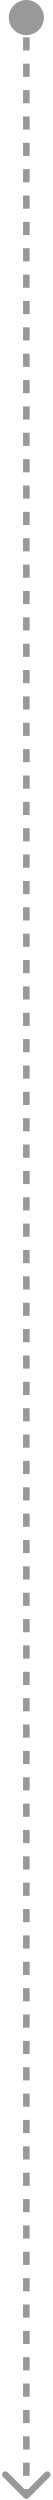
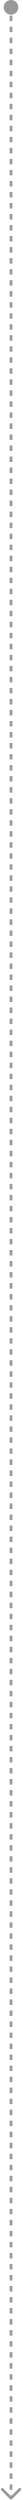
- <svg xmlns="http://www.w3.org/2000/svg" width="24" height="1139" viewBox="0 0 24 1139" fill="none">
-   <path d="M12 0C7.582 1.93129e-07 4 3.582 4 8C4 12.418 7.582 16 12 16C16.418 16 20 12.418 20 8C20 3.582 16.418 -1.93129e-07 12 0ZM10.939 1138.06C11.525 1138.65 12.475 1138.65 13.061 1138.06L22.607 1128.51C23.192 1127.93 23.192 1126.98 22.607 1126.39C22.021 1125.81 21.071 1125.81 20.485 1126.39L12 1134.88L3.515 1126.39C2.929 1125.81 1.979 1125.81 1.393 1126.39C0.808 1126.98 0.808 1127.93 1.393 1128.51L10.939 1138.06ZM10.5 8L10.5 11.003L13.5 11.003L13.5 8L10.5 8ZM10.5 17.008L10.5 23.013L13.5 23.013L13.5 17.008L10.5 17.008ZM10.5 29.019L10.5 35.024L13.5 35.024L13.5 29.019L10.5 29.019ZM10.5 41.029L10.5 47.035L13.5 47.035L13.5 41.029L10.5 41.029ZM10.5 53.04L10.5 59.045L13.5 59.045L13.5 53.04L10.5 53.04ZM10.5 65.05L10.5 71.056L13.5 71.056L13.5 65.05L10.5 65.05ZM10.5 77.061L10.5 83.067L13.5 83.067L13.5 77.061L10.5 77.061ZM10.5 89.072L10.5 95.077L13.5 95.077L13.5 89.072L10.5 89.072ZM10.5 101.082L10.5 107.088L13.5 107.088L13.5 101.082L10.5 101.082ZM10.5 113.093L10.5 119.098L13.5 119.098L13.5 113.093L10.5 113.093ZM10.5 125.104L10.5 131.109L13.5 131.109L13.5 125.104L10.5 125.104ZM10.5 137.114L10.5 143.12L13.5 143.12L13.5 137.114L10.5 137.114ZM10.5 149.125L10.5 155.13L13.5 155.13L13.5 149.125L10.5 149.125ZM10.5 161.136L10.5 167.141L13.5 167.141L13.5 161.136L10.5 161.136ZM10.5 173.146L10.5 179.152L13.5 179.152L13.5 173.146L10.5 173.146ZM10.5 185.157L10.5 191.162L13.5 191.162L13.5 185.157L10.5 185.157ZM10.5 197.168L10.5 203.173L13.5 203.173L13.5 197.168L10.5 197.168ZM10.5 209.178L10.5 215.184L13.5 215.184L13.5 209.178L10.5 209.178ZM10.5 221.189L10.5 227.194L13.5 227.194L13.5 221.189L10.5 221.189ZM10.5 233.2L10.5 239.205L13.5 239.205L13.5 233.2L10.5 233.2ZM10.5 245.21L10.5 251.216L13.5 251.216L13.5 245.21L10.5 245.21ZM10.5 257.221L10.5 263.226L13.5 263.226L13.5 257.221L10.5 257.221ZM10.5 269.231L10.5 275.237L13.5 275.237L13.5 269.231L10.5 269.231ZM10.5 281.242L10.5 287.247L13.5 287.247L13.5 281.242L10.5 281.242ZM10.5 293.253L10.5 299.258L13.5 299.258L13.5 293.253L10.5 293.253ZM10.5 305.263L10.5 311.269L13.5 311.269L13.5 305.263L10.5 305.263ZM10.5 317.274L10.5 323.279L13.5 323.279L13.5 317.274L10.5 317.274ZM10.5 329.285L10.5 335.29L13.5 335.29L13.5 329.285L10.5 329.285ZM10.5 341.295L10.5 347.301L13.5 347.301L13.5 341.295L10.5 341.295ZM10.5 353.306L10.5 359.311L13.5 359.311L13.5 353.306L10.5 353.306ZM10.5 365.316L10.5 371.322L13.5 371.322L13.5 365.316L10.5 365.316ZM10.5 377.327L10.5 383.332L13.5 383.332L13.5 377.327L10.5 377.327ZM10.5 389.338L10.5 395.343L13.5 395.343L13.5 389.338L10.5 389.338ZM10.5 401.348L10.5 407.354L13.5 407.354L13.5 401.348L10.5 401.348ZM10.5 413.359L10.5 419.364L13.5 419.364L13.5 413.359L10.5 413.359ZM10.5 425.37L10.5 431.375L13.5 431.375L13.5 425.37L10.5 425.37ZM10.5 437.38L10.5 443.385L13.5 443.385L13.5 437.38L10.5 437.38ZM10.5 449.391L10.5 455.396L13.5 455.396L13.5 449.391L10.5 449.391ZM10.5 461.401L10.5 467.407L13.5 467.407L13.5 461.401L10.5 461.401ZM10.5 473.412L10.5 479.417L13.5 479.417L13.5 473.412L10.5 473.412ZM10.5 485.423L10.5 491.428L13.5 491.428L13.5 485.423L10.5 485.423ZM10.5 497.433L10.5 503.439L13.5 503.439L13.5 497.433L10.5 497.433ZM10.5 509.444L10.5 515.449L13.5 515.449L13.5 509.444L10.5 509.444ZM10.5 521.455L10.5 527.46L13.5 527.46L13.5 521.455L10.5 521.455ZM10.5 533.465L10.5 539.47L13.5 539.47L13.5 533.465L10.5 533.465ZM10.5 545.476L10.5 551.481L13.5 551.481L13.5 545.476L10.5 545.476ZM10.5 557.486L10.5 563.492L13.5 563.492L13.5 557.486L10.5 557.486ZM10.5 569.497L10.5 575.502L13.5 575.502L13.5 569.497L10.5 569.497ZM10.5 581.508L10.5 587.513L13.5 587.513L13.5 581.508L10.5 581.508ZM10.5 593.518L10.5 599.524L13.5 599.524L13.5 593.518L10.5 593.518ZM10.5 605.529L10.5 611.534L13.5 611.534L13.5 605.529L10.5 605.529ZM10.5 617.539L10.5 623.545L13.5 623.545L13.5 617.539L10.5 617.539ZM10.5 629.55L10.5 635.555L13.5 635.555L13.5 629.55L10.5 629.55ZM10.5 641.561L10.5 647.566L13.5 647.566L13.5 641.561L10.5 641.561ZM10.5 653.571L10.5 659.577L13.5 659.577L13.5 653.571L10.5 653.571ZM10.5 665.582L10.5 671.587L13.5 671.587L13.5 665.582L10.5 665.582ZM10.5 677.593L10.5 683.598L13.5 683.598L13.5 677.593L10.5 677.593ZM10.5 689.603L10.5 695.609L13.5 695.609L13.5 689.603L10.5 689.603ZM10.5 701.614L10.5 707.619L13.5 707.619L13.5 701.614L10.5 701.614ZM10.5 713.624L10.5 719.63L13.5 719.63L13.5 713.624L10.5 713.624ZM10.5 725.635L10.5 731.64L13.5 731.64L13.5 725.635L10.5 725.635ZM10.5 737.646L10.5 743.651L13.5 743.651L13.5 737.646L10.5 737.646ZM10.5 749.656L10.5 755.662L13.5 755.662L13.5 749.656L10.5 749.656ZM10.5 761.667L10.5 767.672L13.5 767.672L13.5 761.667L10.5 761.667ZM10.5 773.678L10.5 779.683L13.5 779.683L13.5 773.678L10.5 773.678ZM10.5 785.688L10.5 791.693L13.5 791.693L13.5 785.688L10.5 785.688ZM10.5 797.699L10.5 803.704L13.5 803.704L13.5 797.699L10.5 797.699ZM10.5 809.709L10.5 815.715L13.5 815.715L13.5 809.709L10.5 809.709ZM10.5 821.72L10.5 827.725L13.5 827.725L13.5 821.72L10.5 821.72ZM10.5 833.731L10.5 839.736L13.5 839.736L13.5 833.731L10.5 833.731ZM10.5 845.741L10.5 851.747L13.5 851.747L13.5 845.741L10.5 845.741ZM10.5 857.752L10.5 863.757L13.5 863.757L13.5 857.752L10.5 857.752ZM10.5 869.763L10.5 875.768L13.5 875.768L13.5 869.763L10.5 869.763ZM10.5 881.773L10.5 887.778L13.5 887.778L13.5 881.773L10.5 881.773ZM10.5 893.784L10.5 899.789L13.5 899.789L13.5 893.784L10.5 893.784ZM10.5 905.794L10.5 911.8L13.5 911.8L13.5 905.794L10.5 905.794ZM10.5 917.805L10.5 923.81L13.5 923.81L13.5 917.805L10.5 917.805ZM10.5 929.816L10.5 935.821L13.5 935.821L13.5 929.816L10.5 929.816ZM10.5 941.826L10.5 947.831L13.5 947.831L13.5 941.826L10.5 941.826ZM10.5 953.837L10.5 959.842L13.5 959.842L13.5 953.837L10.5 953.837ZM10.5 965.847L10.5 971.853L13.5 971.853L13.5 965.847L10.5 965.847ZM10.5 977.858L10.5 983.863L13.5 983.863L13.5 977.858L10.5 977.858ZM10.5 989.869L10.5 995.874L13.5 995.874L13.5 989.869L10.5 989.869ZM10.5 1001.88L10.5 1007.88L13.5 1007.88L13.5 1001.88L10.5 1001.88ZM10.5 1013.89L10.5 1019.9L13.5 1019.9L13.5 1013.89L10.5 1013.89ZM10.5 1025.9L10.5 1031.91L13.5 1031.91L13.5 1025.9L10.5 1025.9ZM10.5 1037.91L10.5 1043.92L13.5 1043.92L13.5 1037.91L10.5 1037.91ZM10.5 1049.92L10.5 1055.93L13.5 1055.93L13.5 1049.92L10.5 1049.92ZM10.5 1061.93L10.5 1067.94L13.5 1067.94L13.5 1061.93L10.5 1061.93ZM10.5 1073.94L10.5 1079.95L13.5 1079.95L13.5 1073.94L10.5 1073.94ZM10.5 1085.95L10.5 1091.96L13.5 1091.96L13.5 1085.95L10.5 1085.95ZM10.5 1097.96L10.5 1103.97L13.5 1103.97L13.5 1097.96L10.5 1097.96ZM10.5 1109.98L10.5 1115.98L13.5 1115.98L13.5 1109.98L10.5 1109.98ZM10.5 1121.99L10.5 1127.99L13.5 1127.99L13.5 1121.99L10.5 1121.99ZM10.5 1134L10.5 1137L13.5 1137L13.5 1134L10.5 1134Z" fill="#999999" />
+ <svg xmlns="http://www.w3.org/2000/svg" width="24" height="2722" viewBox="0 0 24 2722" fill="none">
+   <path d="M12 0C7.582 1.93129e-07 4 3.582 4 8C4 12.418 7.582 16 12 16C16.418 16 20 12.418 20 8C20 3.582 16.418 -1.93129e-07 12 0ZM10.94 2721.06C11.525 2721.65 12.475 2721.65 13.061 2721.06L22.607 2711.51C23.192 2710.93 23.192 2709.98 22.607 2709.39C22.021 2708.81 21.071 2708.81 20.485 2709.39L12 2717.88L3.515 2709.39C2.929 2708.81 1.979 2708.81 1.394 2709.39C0.808 2709.98 0.808 2710.93 1.394 2711.51L10.94 2721.06ZM10.5 8L10.5 11L13.5 11L13.5 8L10.5 8ZM10.5 17L10.5 23L13.5 23L13.5 17L10.5 17ZM10.5 29L10.5 35L13.5 35L13.5 29L10.5 29ZM10.5 41L10.5 47L13.5 47L13.5 41L10.5 41ZM10.5 53L10.5 59L13.5 59L13.5 53L10.5 53ZM10.5 65L10.5 71L13.5 71L13.5 65L10.5 65ZM10.5 77L10.5 83L13.5 83L13.5 77L10.5 77ZM10.5 89L10.5 95L13.5 95L13.5 89L10.5 89ZM10.5 101L10.5 107L13.5 107L13.5 101L10.5 101ZM10.5 113L10.5 119L13.5 119L13.5 113L10.5 113ZM10.5 125L10.5 131L13.5 131L13.5 125L10.5 125ZM10.5 137L10.5 143L13.5 143L13.5 137L10.5 137ZM10.5 149L10.5 155L13.5 155L13.5 149L10.5 149ZM10.5 161L10.5 167L13.5 167L13.5 161L10.5 161ZM10.5 173L10.5 179L13.5 179L13.5 173L10.5 173ZM10.5 185L10.5 191L13.5 191L13.5 185L10.5 185ZM10.5 197L10.5 203L13.5 203L13.5 197L10.5 197ZM10.5 209L10.5 215L13.5 215L13.5 209L10.5 209ZM10.5 221L10.5 227L13.5 227L13.5 221L10.5 221ZM10.5 233L10.5 239L13.5 239L13.5 233L10.5 233ZM10.5 245L10.5 251L13.5 251L13.5 245L10.5 245ZM10.5 257L10.5 263L13.5 263L13.5 257L10.5 257ZM10.5 269L10.5 275L13.5 275L13.5 269L10.5 269ZM10.5 281L10.5 287L13.5 287L13.5 281L10.5 281ZM10.5 293L10.5 299L13.5 299L13.5 293L10.5 293ZM10.5 305L10.5 311L13.5 311L13.5 305L10.5 305ZM10.5 317L10.5 323L13.5 323L13.5 317L10.5 317ZM10.5 329L10.5 335L13.5 335L13.5 329L10.5 329ZM10.5 341L10.5 347L13.5 347L13.5 341L10.5 341ZM10.5 353L10.5 359L13.5 359L13.5 353L10.5 353ZM10.5 365L10.5 371L13.5 371L13.5 365L10.5 365ZM10.5 377L10.5 383L13.5 383L13.5 377L10.5 377ZM10.5 389L10.5 395L13.5 395L13.5 389L10.5 389ZM10.5 401L10.5 407L13.5 407L13.5 401L10.5 401ZM10.5 413L10.5 419L13.5 419L13.5 413L10.5 413ZM10.5 425L10.5 431L13.5 431L13.5 425L10.5 425ZM10.5 437L10.5 443L13.5 443L13.5 437L10.5 437ZM10.5 449L10.5 455L13.5 455L13.5 449L10.5 449ZM10.5 461L10.5 467L13.5 467L13.5 461L10.5 461ZM10.5 473L10.5 479L13.5 479L13.5 473L10.5 473ZM10.5 485L10.5 491L13.5 491L13.5 485L10.5 485ZM10.5 497L10.5 503L13.5 503L13.5 497L10.5 497ZM10.5 509L10.5 515L13.5 515L13.5 509L10.5 509ZM10.5 521L10.5 527L13.5 527L13.5 521L10.5 521ZM10.5 533L10.5 539L13.5 539L13.5 533L10.5 533ZM10.5 545L10.5 551L13.5 551L13.5 545L10.5 545ZM10.5 557L10.5 563L13.5 563L13.5 557L10.5 557ZM10.5 569L10.5 575L13.5 575L13.5 569L10.5 569ZM10.5 581L10.5 587L13.5 587L13.5 581L10.5 581ZM10.5 593L10.5 599L13.5 599L13.5 593L10.5 593ZM10.5 605L10.5 611L13.5 611L13.5 605L10.5 605ZM10.5 617L10.5 623L13.5 623L13.5 617L10.5 617ZM10.5 629L10.5 635L13.5 635L13.5 629L10.5 629ZM10.5 641L10.5 647L13.5 647L13.5 641L10.5 641ZM10.5 653L10.5 659L13.5 659L13.5 653L10.5 653ZM10.5 665L10.5 671L13.5 671L13.5 665L10.5 665ZM10.5 677L10.5 683L13.5 683L13.5 677L10.5 677ZM10.5 689L10.5 695L13.5 695L13.5 689L10.5 689ZM10.5 701L10.5 707L13.5 707L13.5 701L10.5 701ZM10.5 713L10.5 719L13.5 719L13.5 713L10.5 713ZM10.5 725L10.5 731L13.5 731L13.5 725L10.5 725ZM10.5 737L10.5 743L13.5 743L13.5 737L10.5 737ZM10.5 749L10.5 755L13.5 755L13.5 749L10.5 749ZM10.5 761L10.5 767L13.5 767L13.5 761L10.5 761ZM10.5 773L10.5 779L13.5 779L13.5 773L10.5 773ZM10.5 785L10.5 791L13.5 791L13.5 785L10.5 785ZM10.5 797L10.5 803L13.5 803L13.5 797L10.5 797ZM10.5 809L10.5 815L13.5 815L13.5 809L10.5 809ZM10.5 821L10.5 827L13.5 827L13.5 821L10.5 821ZM10.5 833L10.5 839L13.5 839L13.5 833L10.5 833ZM10.5 845L10.5 851L13.5 851L13.5 845L10.5 845ZM10.5 857L10.5 863L13.5 863L13.5 857L10.5 857ZM10.5 869L10.5 875L13.5 875L13.5 869L10.5 869ZM10.5 881L10.5 887L13.5 887L13.5 881L10.5 881ZM10.5 893L10.5 899L13.5 899L13.5 893L10.5 893ZM10.5 905L10.5 911L13.5 911L13.5 905L10.5 905ZM10.5 917L10.5 923L13.5 923L13.5 917L10.5 917ZM10.5 929L10.5 935L13.5 935L13.5 929L10.5 929ZM10.5 941L10.5 947L13.5 947L13.5 941L10.5 941ZM10.5 953L10.5 959L13.5 959L13.5 953L10.5 953ZM10.5 965L10.5 971L13.5 971L13.5 965L10.5 965ZM10.5 977L10.5 983L13.5 983L13.5 977L10.5 977ZM10.5 989L10.5 995L13.5 995L13.5 989L10.5 989ZM10.5 1001L10.5 1007L13.5 1007L13.5 1001L10.5 1001ZM10.5 1013L10.5 1019L13.5 1019L13.5 1013L10.5 1013ZM10.5 1025L10.5 1031L13.5 1031L13.5 1025L10.5 1025ZM10.5 1037L10.5 1043L13.5 1043L13.5 1037L10.5 1037ZM10.5 1049L10.5 1055L13.5 1055L13.5 1049L10.5 1049ZM10.5 1061L10.5 1067L13.5 1067L13.5 1061L10.5 1061ZM10.5 1073L10.5 1079L13.5 1079L13.5 1073L10.5 1073ZM10.5 1085L10.5 1091L13.5 1091L13.5 1085L10.5 1085ZM10.5 1097L10.5 1103L13.5 1103L13.5 1097L10.5 1097ZM10.5 1109L10.5 1115L13.5 1115L13.5 1109L10.5 1109ZM10.5 1121L10.5 1127L13.5 1127L13.5 1121L10.5 1121ZM10.5 1133L10.5 1139L13.5 1139L13.5 1133L10.5 1133ZM10.5 1145L10.5 1151L13.5 1151L13.5 1145L10.5 1145ZM10.5 1157L10.5 1163L13.5 1163L13.5 1157L10.5 1157ZM10.5 1169L10.5 1175L13.5 1175L13.5 1169L10.5 1169ZM10.5 1181L10.5 1187L13.5 1187L13.5 1181L10.5 1181ZM10.5 1193L10.5 1199L13.5 1199L13.5 1193L10.5 1193ZM10.5 1205L10.5 1211L13.5 1211L13.5 1205L10.5 1205ZM10.5 1217L10.5 1223L13.5 1223L13.5 1217L10.5 1217ZM10.5 1229L10.5 1235L13.5 1235L13.5 1229L10.5 1229ZM10.5 1241L10.5 1247L13.5 1247L13.5 1241L10.5 1241ZM10.5 1253L10.5 1259L13.5 1259L13.5 1253L10.5 1253ZM10.5 1265L10.5 1271L13.5 1271L13.5 1265L10.5 1265ZM10.5 1277L10.5 1283L13.5 1283L13.5 1277L10.5 1277ZM10.5 1289L10.5 1295L13.5 1295L13.5 1289L10.5 1289ZM10.5 1301L10.5 1307L13.5 1307L13.5 1301L10.5 1301ZM10.5 1313L10.5 1319L13.5 1319L13.5 1313L10.5 1313ZM10.5 1325L10.5 1331L13.5 1331L13.5 1325L10.5 1325ZM10.5 1337L10.5 1343L13.5 1343L13.5 1337L10.5 1337ZM10.5 1349L10.5 1355L13.5 1355L13.5 1349L10.5 1349ZM10.5 1361L10.5 1367L13.5 1367L13.5 1361L10.5 1361ZM10.5 1373L10.5 1379L13.5 1379L13.5 1373L10.5 1373ZM10.5 1385L10.5 1391L13.5 1391L13.5 1385L10.5 1385ZM10.5 1397L10.5 1403L13.5 1403L13.5 1397L10.5 1397ZM10.5 1409L10.5 1415L13.5 1415L13.5 1409L10.5 1409ZM10.5 1421L10.5 1427L13.5 1427L13.5 1421L10.5 1421ZM10.5 1433L10.5 1439L13.5 1439L13.5 1433L10.5 1433ZM10.5 1445L10.5 1451L13.5 1451L13.5 1445L10.5 1445ZM10.5 1457L10.5 1463L13.5 1463L13.5 1457L10.5 1457ZM10.5 1469L10.5 1475L13.5 1475L13.5 1469L10.5 1469ZM10.5 1481L10.5 1487L13.5 1487L13.5 1481L10.5 1481ZM10.5 1493L10.5 1499L13.5 1499L13.5 1493L10.5 1493ZM10.5 1505L10.5 1511L13.5 1511L13.5 1505L10.5 1505ZM10.5 1517L10.5 1523L13.5 1523L13.5 1517L10.5 1517ZM10.5 1529L10.5 1535L13.5 1535L13.5 1529L10.5 1529ZM10.5 1541L10.5 1547L13.5 1547L13.5 1541L10.5 1541ZM10.5 1553L10.5 1559L13.5 1559L13.5 1553L10.5 1553ZM10.5 1565L10.5 1571L13.5 1571L13.5 1565L10.5 1565ZM10.5 1577L10.5 1583L13.5 1583L13.5 1577L10.5 1577ZM10.5 1589L10.5 1595L13.5 1595L13.5 1589L10.5 1589ZM10.5 1601L10.5 1607L13.5 1607L13.5 1601L10.5 1601ZM10.5 1613L10.5 1619L13.5 1619L13.5 1613L10.5 1613ZM10.5 1625L10.5 1631L13.5 1631L13.5 1625L10.5 1625ZM10.5 1637L10.5 1643L13.5 1643L13.5 1637L10.5 1637ZM10.5 1649L10.5 1655L13.5 1655L13.5 1649L10.5 1649ZM10.5 1661L10.5 1667L13.5 1667L13.5 1661L10.5 1661ZM10.5 1673L10.5 1679L13.5 1679L13.5 1673L10.5 1673ZM10.5 1685L10.5 1691L13.5 1691L13.5 1685L10.5 1685ZM10.5 1697L10.5 1703L13.5 1703L13.5 1697L10.5 1697ZM10.5 1709L10.5 1715L13.5 1715L13.5 1709L10.5 1709ZM10.5 1721L10.5 1727L13.5 1727L13.5 1721L10.5 1721ZM10.5 1733L10.5 1739L13.5 1739L13.5 1733L10.5 1733ZM10.5 1745L10.5 1751L13.5 1751L13.5 1745L10.5 1745ZM10.5 1757L10.5 1763L13.5 1763L13.5 1757L10.5 1757ZM10.5 1769L10.5 1775L13.5 1775L13.5 1769L10.5 1769ZM10.5 1781L10.5 1787L13.5 1787L13.5 1781L10.5 1781ZM10.5 1793L10.5 1799L13.5 1799L13.5 1793L10.5 1793ZM10.5 1805L10.5 1811L13.5 1811L13.5 1805L10.5 1805ZM10.5 1817L10.5 1823L13.5 1823L13.5 1817L10.5 1817ZM10.5 1829L10.5 1835L13.5 1835L13.5 1829L10.5 1829ZM10.5 1841L10.5 1847L13.5 1847L13.5 1841L10.5 1841ZM10.5 1853L10.5 1859L13.5 1859L13.5 1853L10.5 1853ZM10.5 1865L10.5 1871L13.5 1871L13.5 1865L10.5 1865ZM10.5 1877L10.5 1883L13.5 1883L13.5 1877L10.5 1877ZM10.5 1889L10.5 1895L13.5 1895L13.5 1889L10.5 1889ZM10.5 1901L10.5 1907L13.5 1907L13.5 1901L10.5 1901ZM10.5 1913L10.5 1919L13.5 1919L13.5 1913L10.5 1913ZM10.5 1925L10.5 1931L13.5 1931L13.5 1925L10.5 1925ZM10.5 1937L10.5 1943L13.5 1943L13.5 1937L10.5 1937ZM10.5 1949L10.5 1955L13.5 1955L13.5 1949L10.5 1949ZM10.5 1961L10.5 1967L13.5 1967L13.5 1961L10.5 1961ZM10.5 1973L10.5 1979L13.5 1979L13.5 1973L10.5 1973ZM10.5 1985L10.5 1991L13.5 1991L13.5 1985L10.5 1985ZM10.5 1997L10.5 2003L13.5 2003L13.5 1997L10.5 1997ZM10.5 2009L10.5 2015L13.5 2015L13.5 2009L10.5 2009ZM10.5 2021L10.5 2027L13.5 2027L13.5 2021L10.5 2021ZM10.5 2033L10.5 2039L13.5 2039L13.5 2033L10.5 2033ZM10.5 2045L10.5 2051L13.5 2051L13.5 2045L10.5 2045ZM10.5 2057L10.5 2063L13.5 2063L13.5 2057L10.5 2057ZM10.5 2069L10.5 2075L13.5 2075L13.5 2069L10.5 2069ZM10.5 2081L10.5 2087L13.5 2087L13.5 2081L10.5 2081ZM10.5 2093L10.5 2099L13.5 2099L13.5 2093L10.5 2093ZM10.5 2105L10.5 2111L13.5 2111L13.5 2105L10.5 2105ZM10.5 2117L10.5 2123L13.5 2123L13.5 2117L10.5 2117ZM10.5 2129L10.5 2135L13.5 2135L13.5 2129L10.5 2129ZM10.5 2141L10.5 2147L13.5 2147L13.5 2141L10.5 2141ZM10.5 2153L10.5 2159L13.5 2159L13.5 2153L10.5 2153ZM10.5 2165L10.5 2171L13.5 2171L13.5 2165L10.5 2165ZM10.5 2177L10.5 2183L13.5 2183L13.5 2177L10.5 2177ZM10.5 2189L10.5 2195L13.5 2195L13.5 2189L10.5 2189ZM10.5 2201L10.5 2207L13.5 2207L13.5 2201L10.5 2201ZM10.5 2213L10.5 2219L13.5 2219L13.5 2213L10.5 2213ZM10.5 2225L10.5 2231L13.5 2231L13.5 2225L10.5 2225ZM10.5 2237L10.5 2243L13.5 2243L13.5 2237L10.5 2237ZM10.5 2249L10.5 2255L13.5 2255L13.5 2249L10.5 2249ZM10.5 2261L10.5 2267L13.5 2267L13.5 2261L10.5 2261ZM10.5 2273L10.5 2279L13.5 2279L13.5 2273L10.5 2273ZM10.5 2285L10.5 2291L13.5 2291L13.5 2285L10.5 2285ZM10.5 2297L10.5 2303L13.5 2303L13.5 2297L10.5 2297ZM10.5 2309L10.5 2315L13.5 2315L13.5 2309L10.5 2309ZM10.5 2321L10.5 2327L13.5 2327L13.5 2321L10.5 2321ZM10.5 2333L10.5 2339L13.5 2339L13.5 2333L10.5 2333ZM10.5 2345L10.5 2351L13.5 2351L13.5 2345L10.5 2345ZM10.5 2357L10.5 2363L13.5 2363L13.5 2357L10.5 2357ZM10.5 2369L10.5 2375L13.5 2375L13.5 2369L10.5 2369ZM10.5 2381L10.5 2387L13.5 2387L13.5 2381L10.5 2381ZM10.5 2393L10.5 2399L13.5 2399L13.5 2393L10.5 2393ZM10.5 2405L10.5 2411L13.5 2411L13.5 2405L10.5 2405ZM10.5 2417L10.5 2423L13.5 2423L13.5 2417L10.5 2417ZM10.5 2429L10.5 2435L13.5 2435L13.5 2429L10.5 2429ZM10.5 2441L10.5 2447L13.5 2447L13.5 2441L10.5 2441ZM10.5 2453L10.5 2459L13.5 2459L13.5 2453L10.5 2453ZM10.5 2465L10.5 2471L13.5 2471L13.5 2465L10.5 2465ZM10.5 2477L10.5 2483L13.5 2483L13.5 2477L10.5 2477ZM10.5 2489L10.5 2495L13.5 2495L13.5 2489L10.5 2489ZM10.5 2501L10.5 2507L13.5 2507L13.5 2501L10.5 2501ZM10.5 2513L10.5 2519L13.5 2519L13.5 2513L10.5 2513ZM10.5 2525L10.5 2531L13.5 2531L13.5 2525L10.5 2525ZM10.5 2537L10.5 2543L13.5 2543L13.5 2537L10.5 2537ZM10.5 2549L10.5 2555L13.5 2555L13.5 2549L10.5 2549ZM10.5 2561L10.5 2567L13.5 2567L13.5 2561L10.5 2561ZM10.5 2573L10.5 2579L13.5 2579L13.5 2573L10.5 2573ZM10.5 2585L10.5 2591L13.5 2591L13.5 2585L10.5 2585ZM10.5 2597L10.5 2603L13.5 2603L13.5 2597L10.5 2597ZM10.5 2609L10.5 2615L13.5 2615L13.5 2609L10.5 2609ZM10.5 2621L10.5 2627L13.5 2627L13.5 2621L10.5 2621ZM10.5 2633L10.5 2639L13.5 2639L13.5 2633L10.5 2633ZM10.5 2645L10.5 2651L13.5 2651L13.5 2645L10.5 2645ZM10.5 2657L10.5 2663L13.5 2663L13.5 2657L10.5 2657ZM10.5 2669L10.5 2675L13.5 2675L13.5 2669L10.5 2669ZM10.5 2681L10.5 2687L13.5 2687L13.5 2681L10.5 2681ZM10.5 2693L10.5 2699L13.5 2699L13.5 2693L10.5 2693ZM10.5 2705L10.5 2711L13.5 2711L13.5 2705L10.5 2705ZM10.5 2717L10.5 2720L13.5 2720L13.5 2717L10.5 2717Z" fill="#999999" />
</svg>
